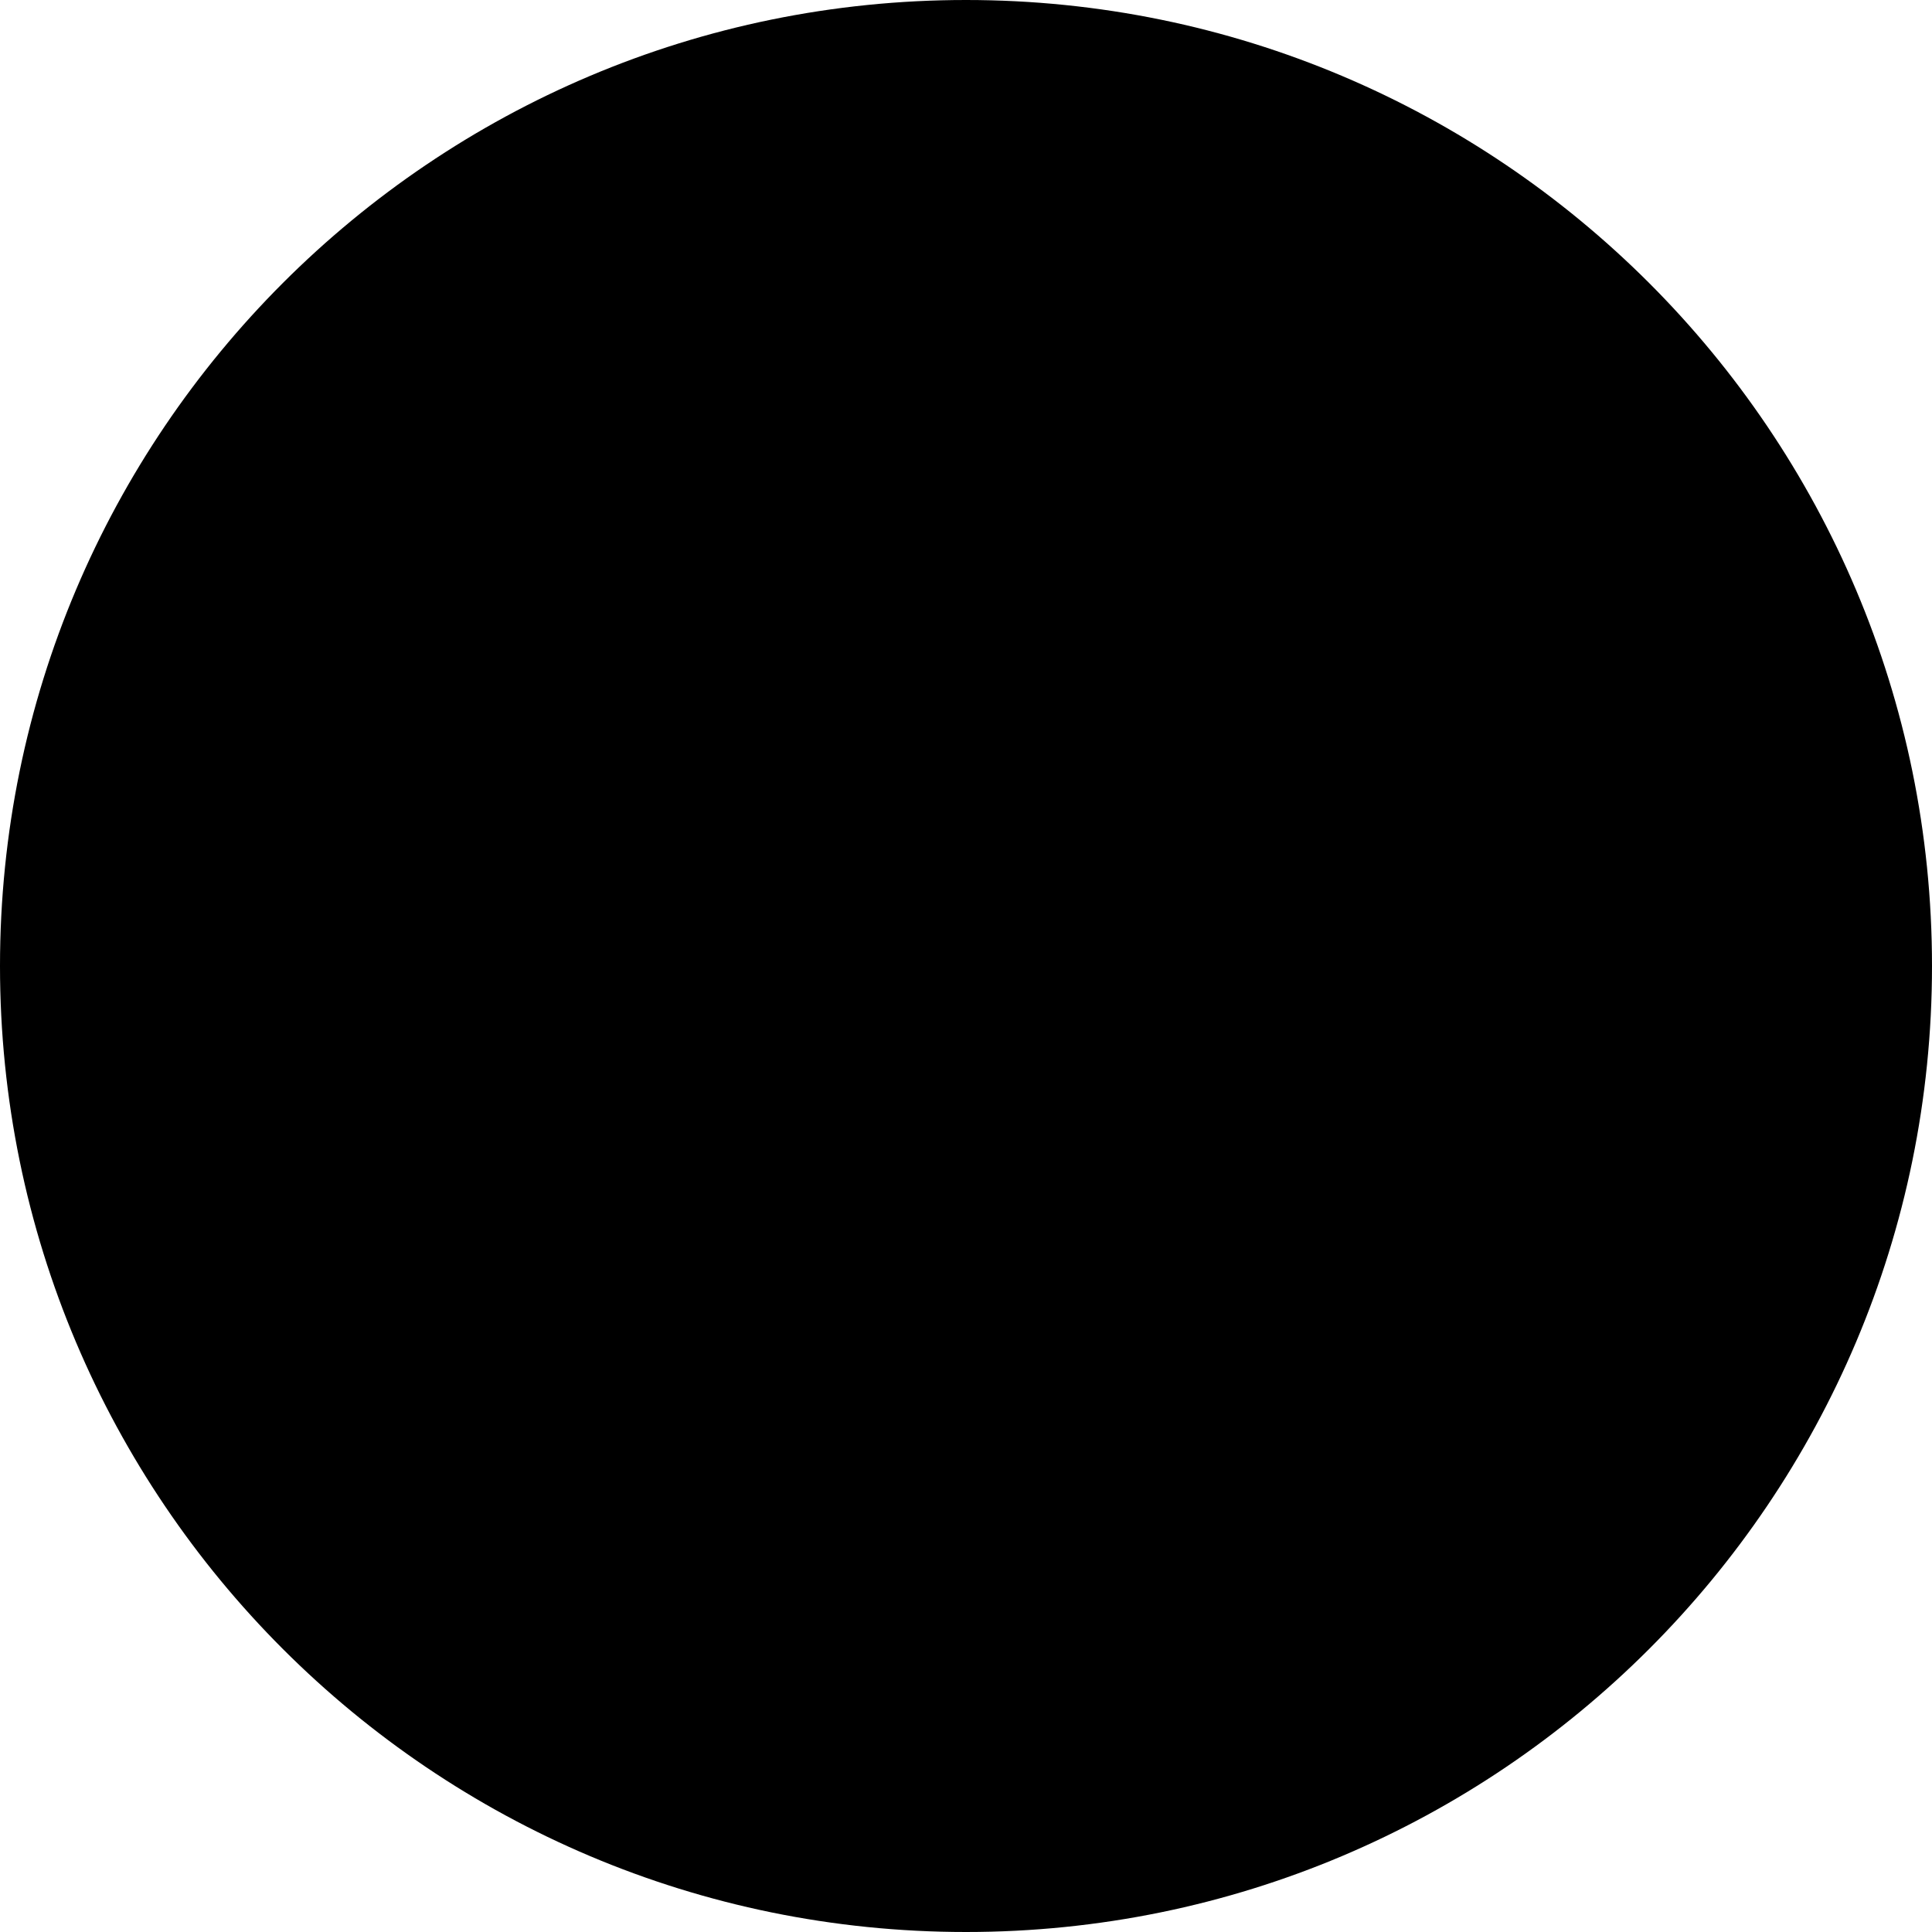
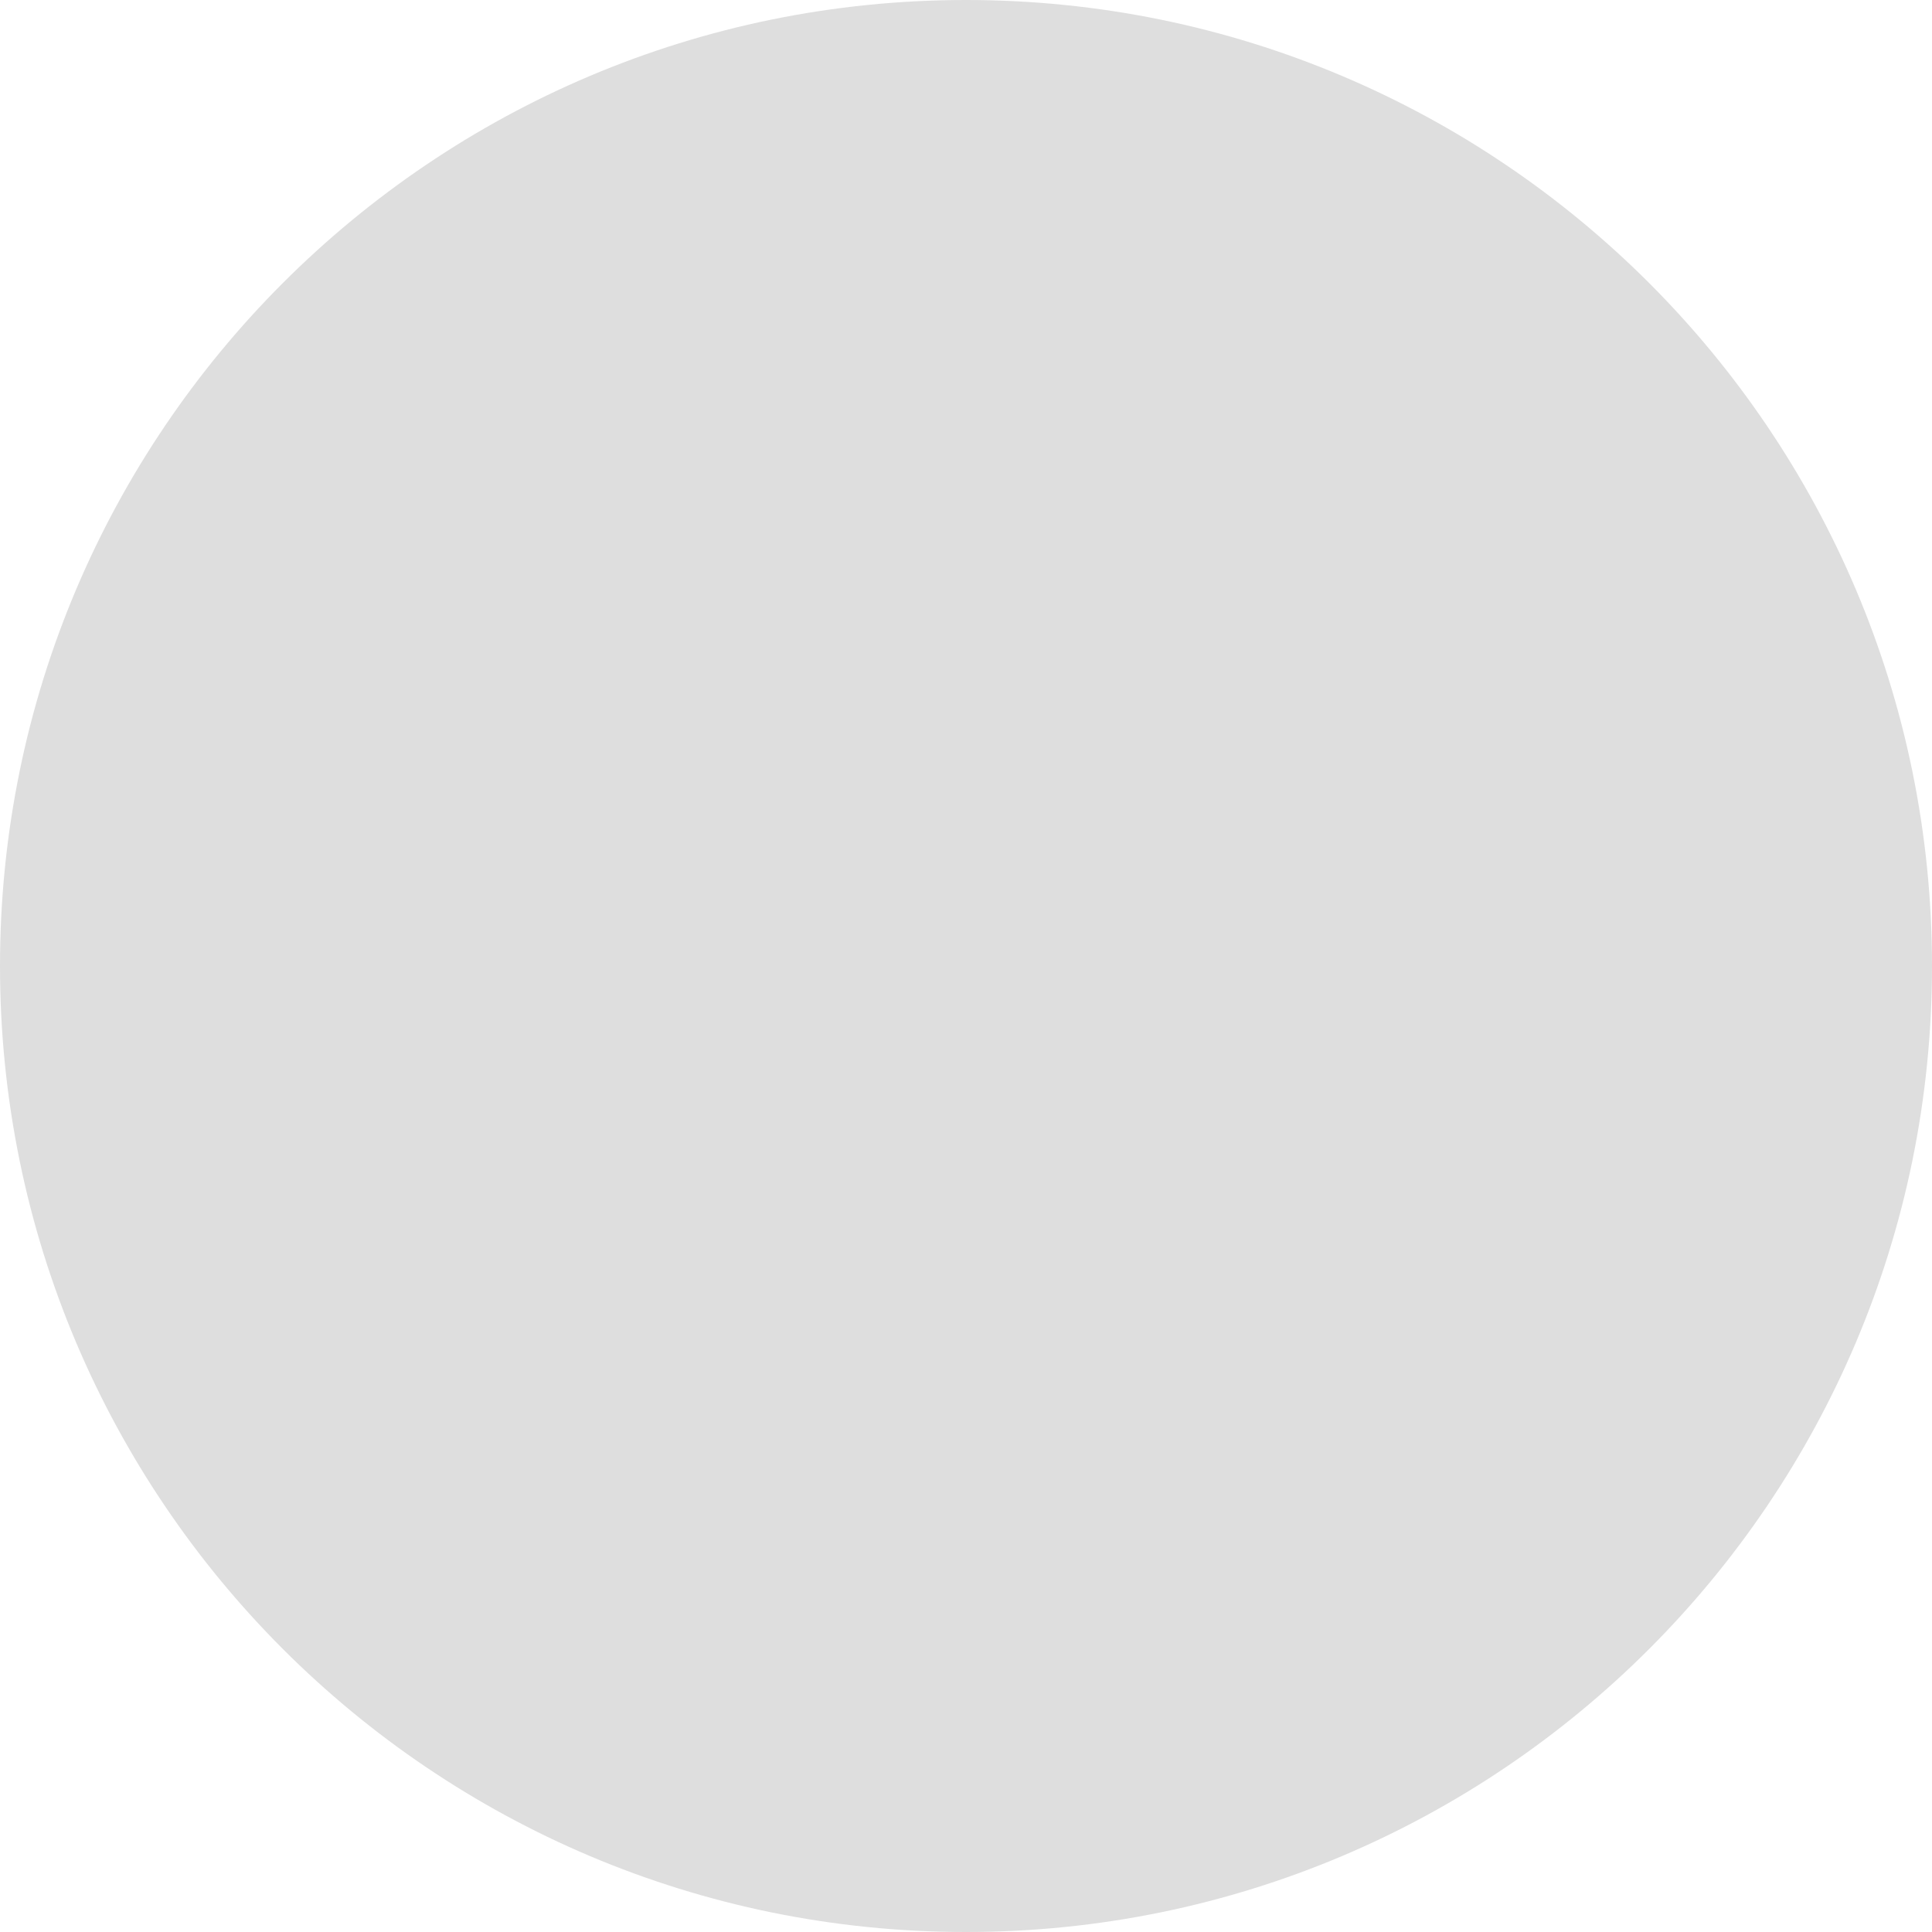
<svg xmlns="http://www.w3.org/2000/svg" version="1.1" id="Слой_1" x="0px" y="0px" viewBox="0 0 40 40" enable-background="new 0 0 40 40" xml:space="preserve">
-   <circle fill="#000000" cx="20" cy="20" r="20" />
+   <circle fill="#DEDEDE" cx="20" cy="20" r="20" />
</svg>
